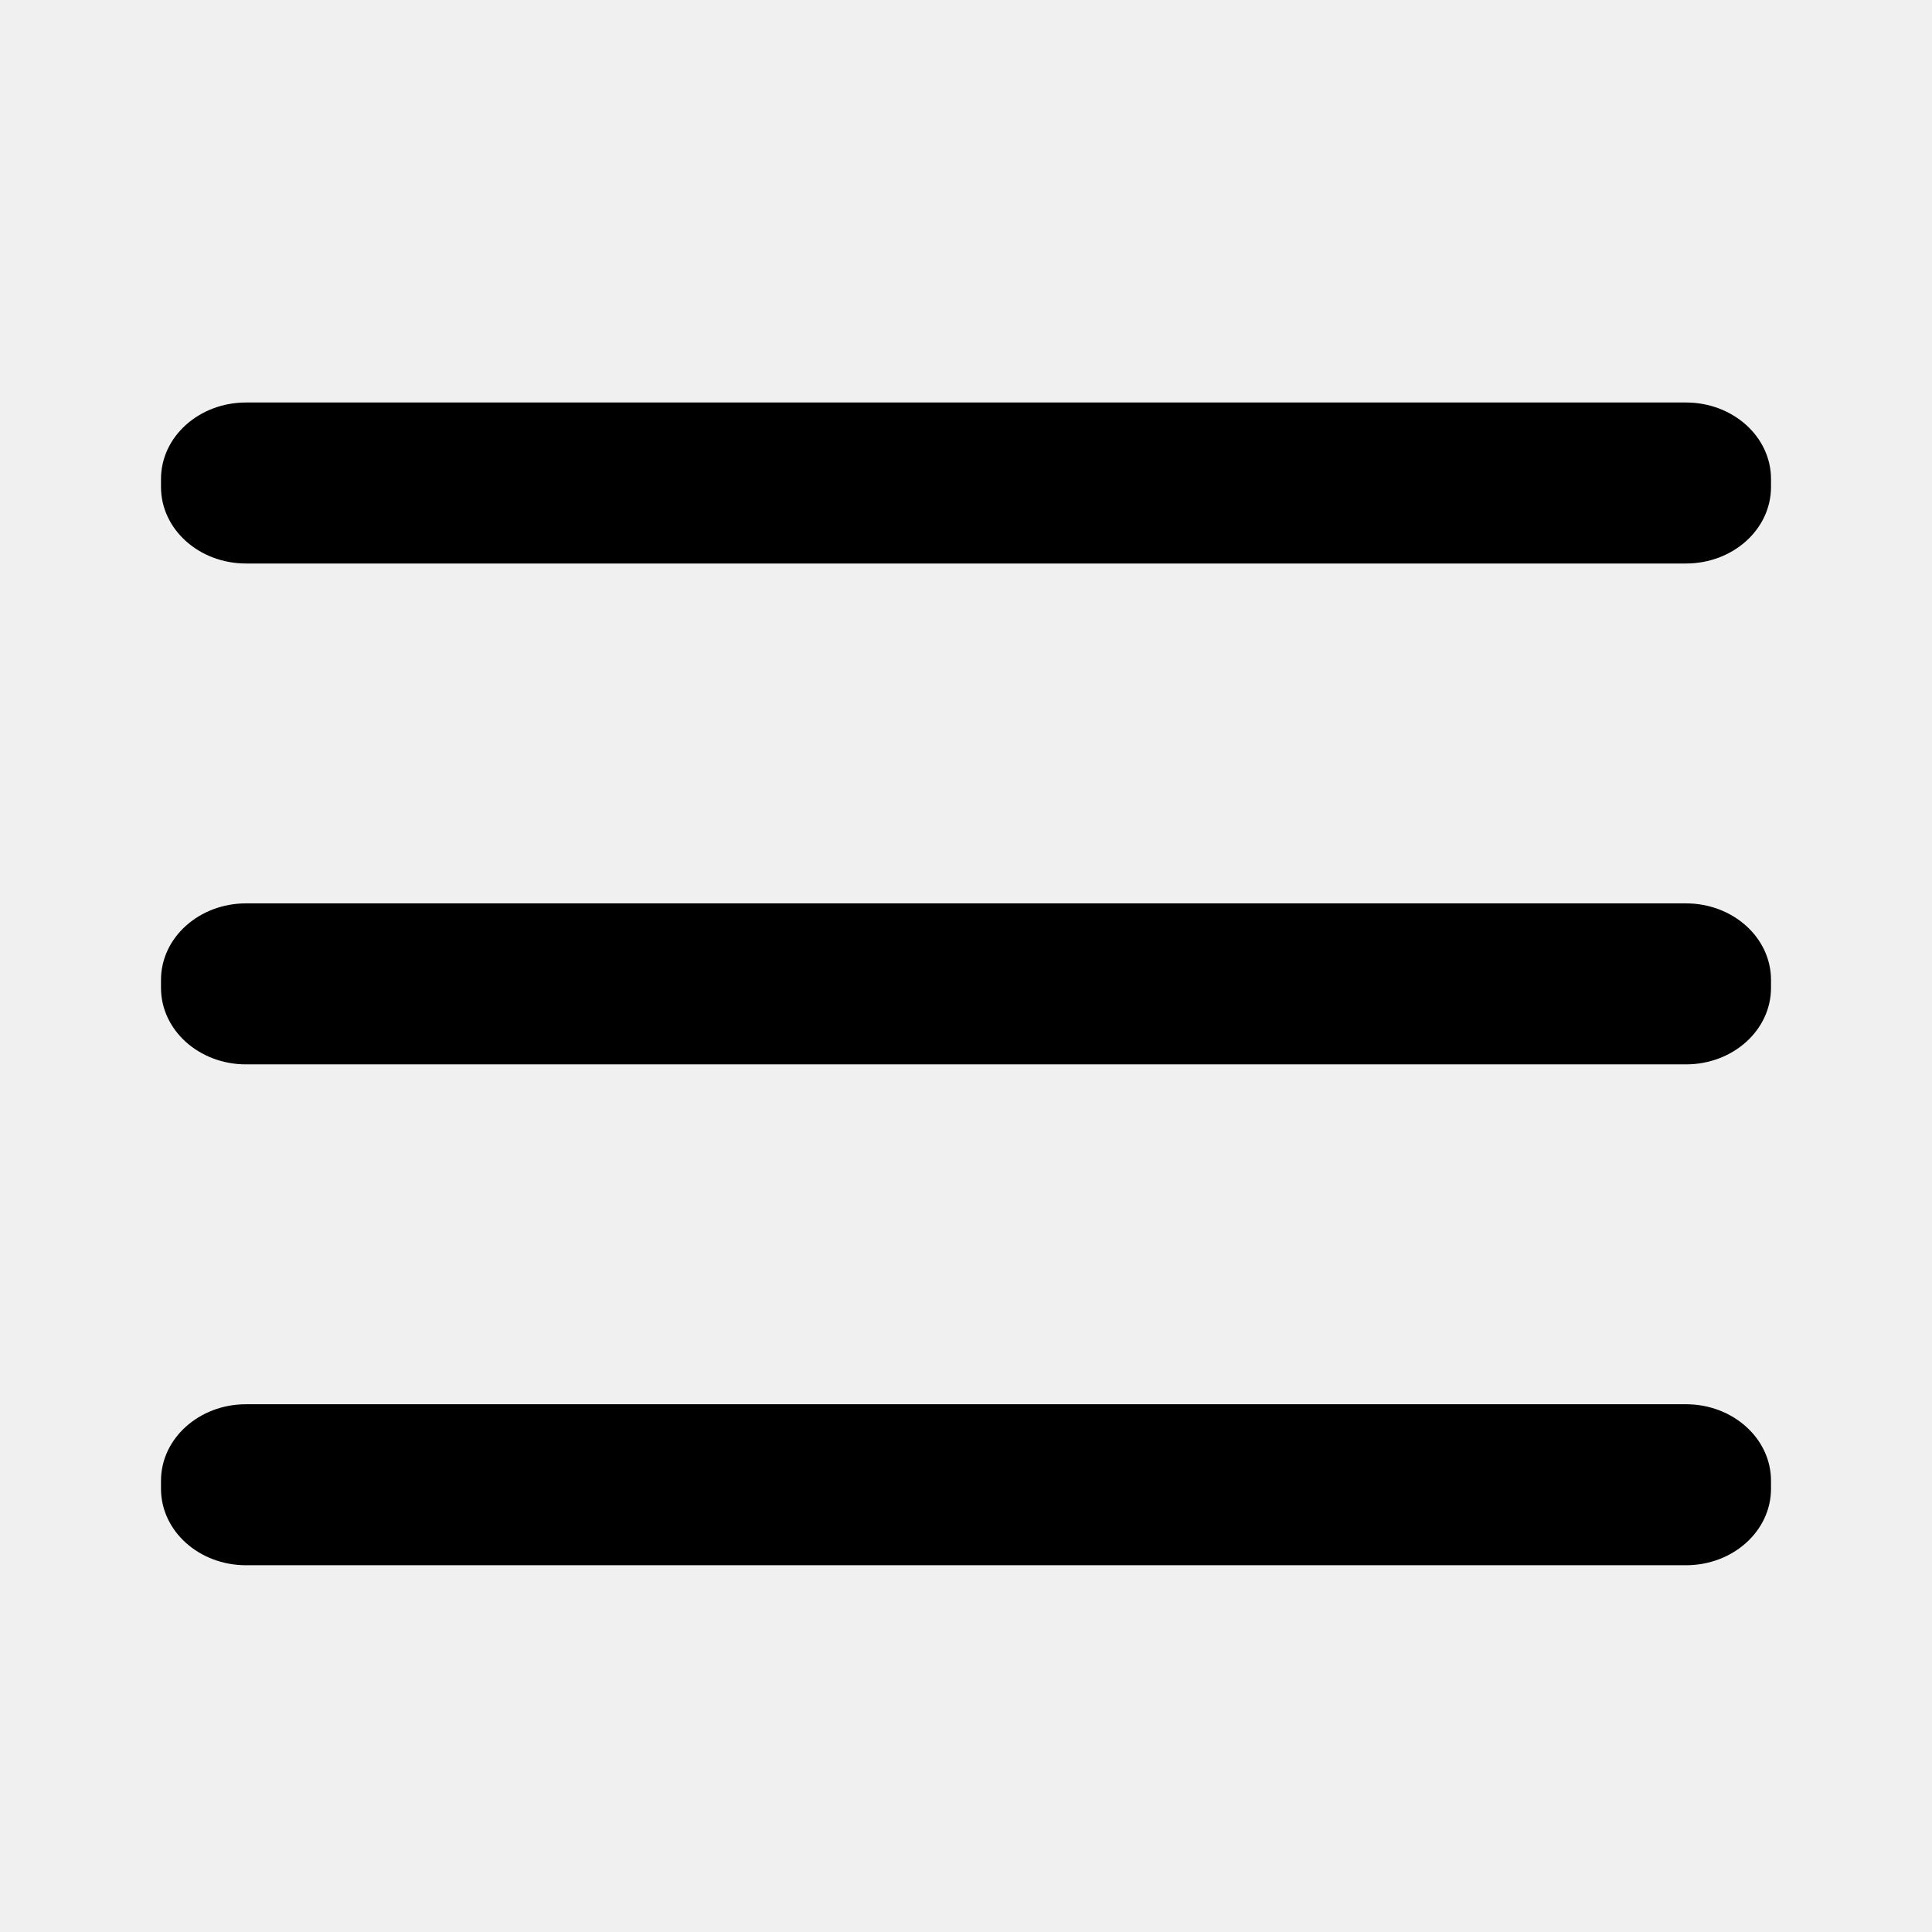
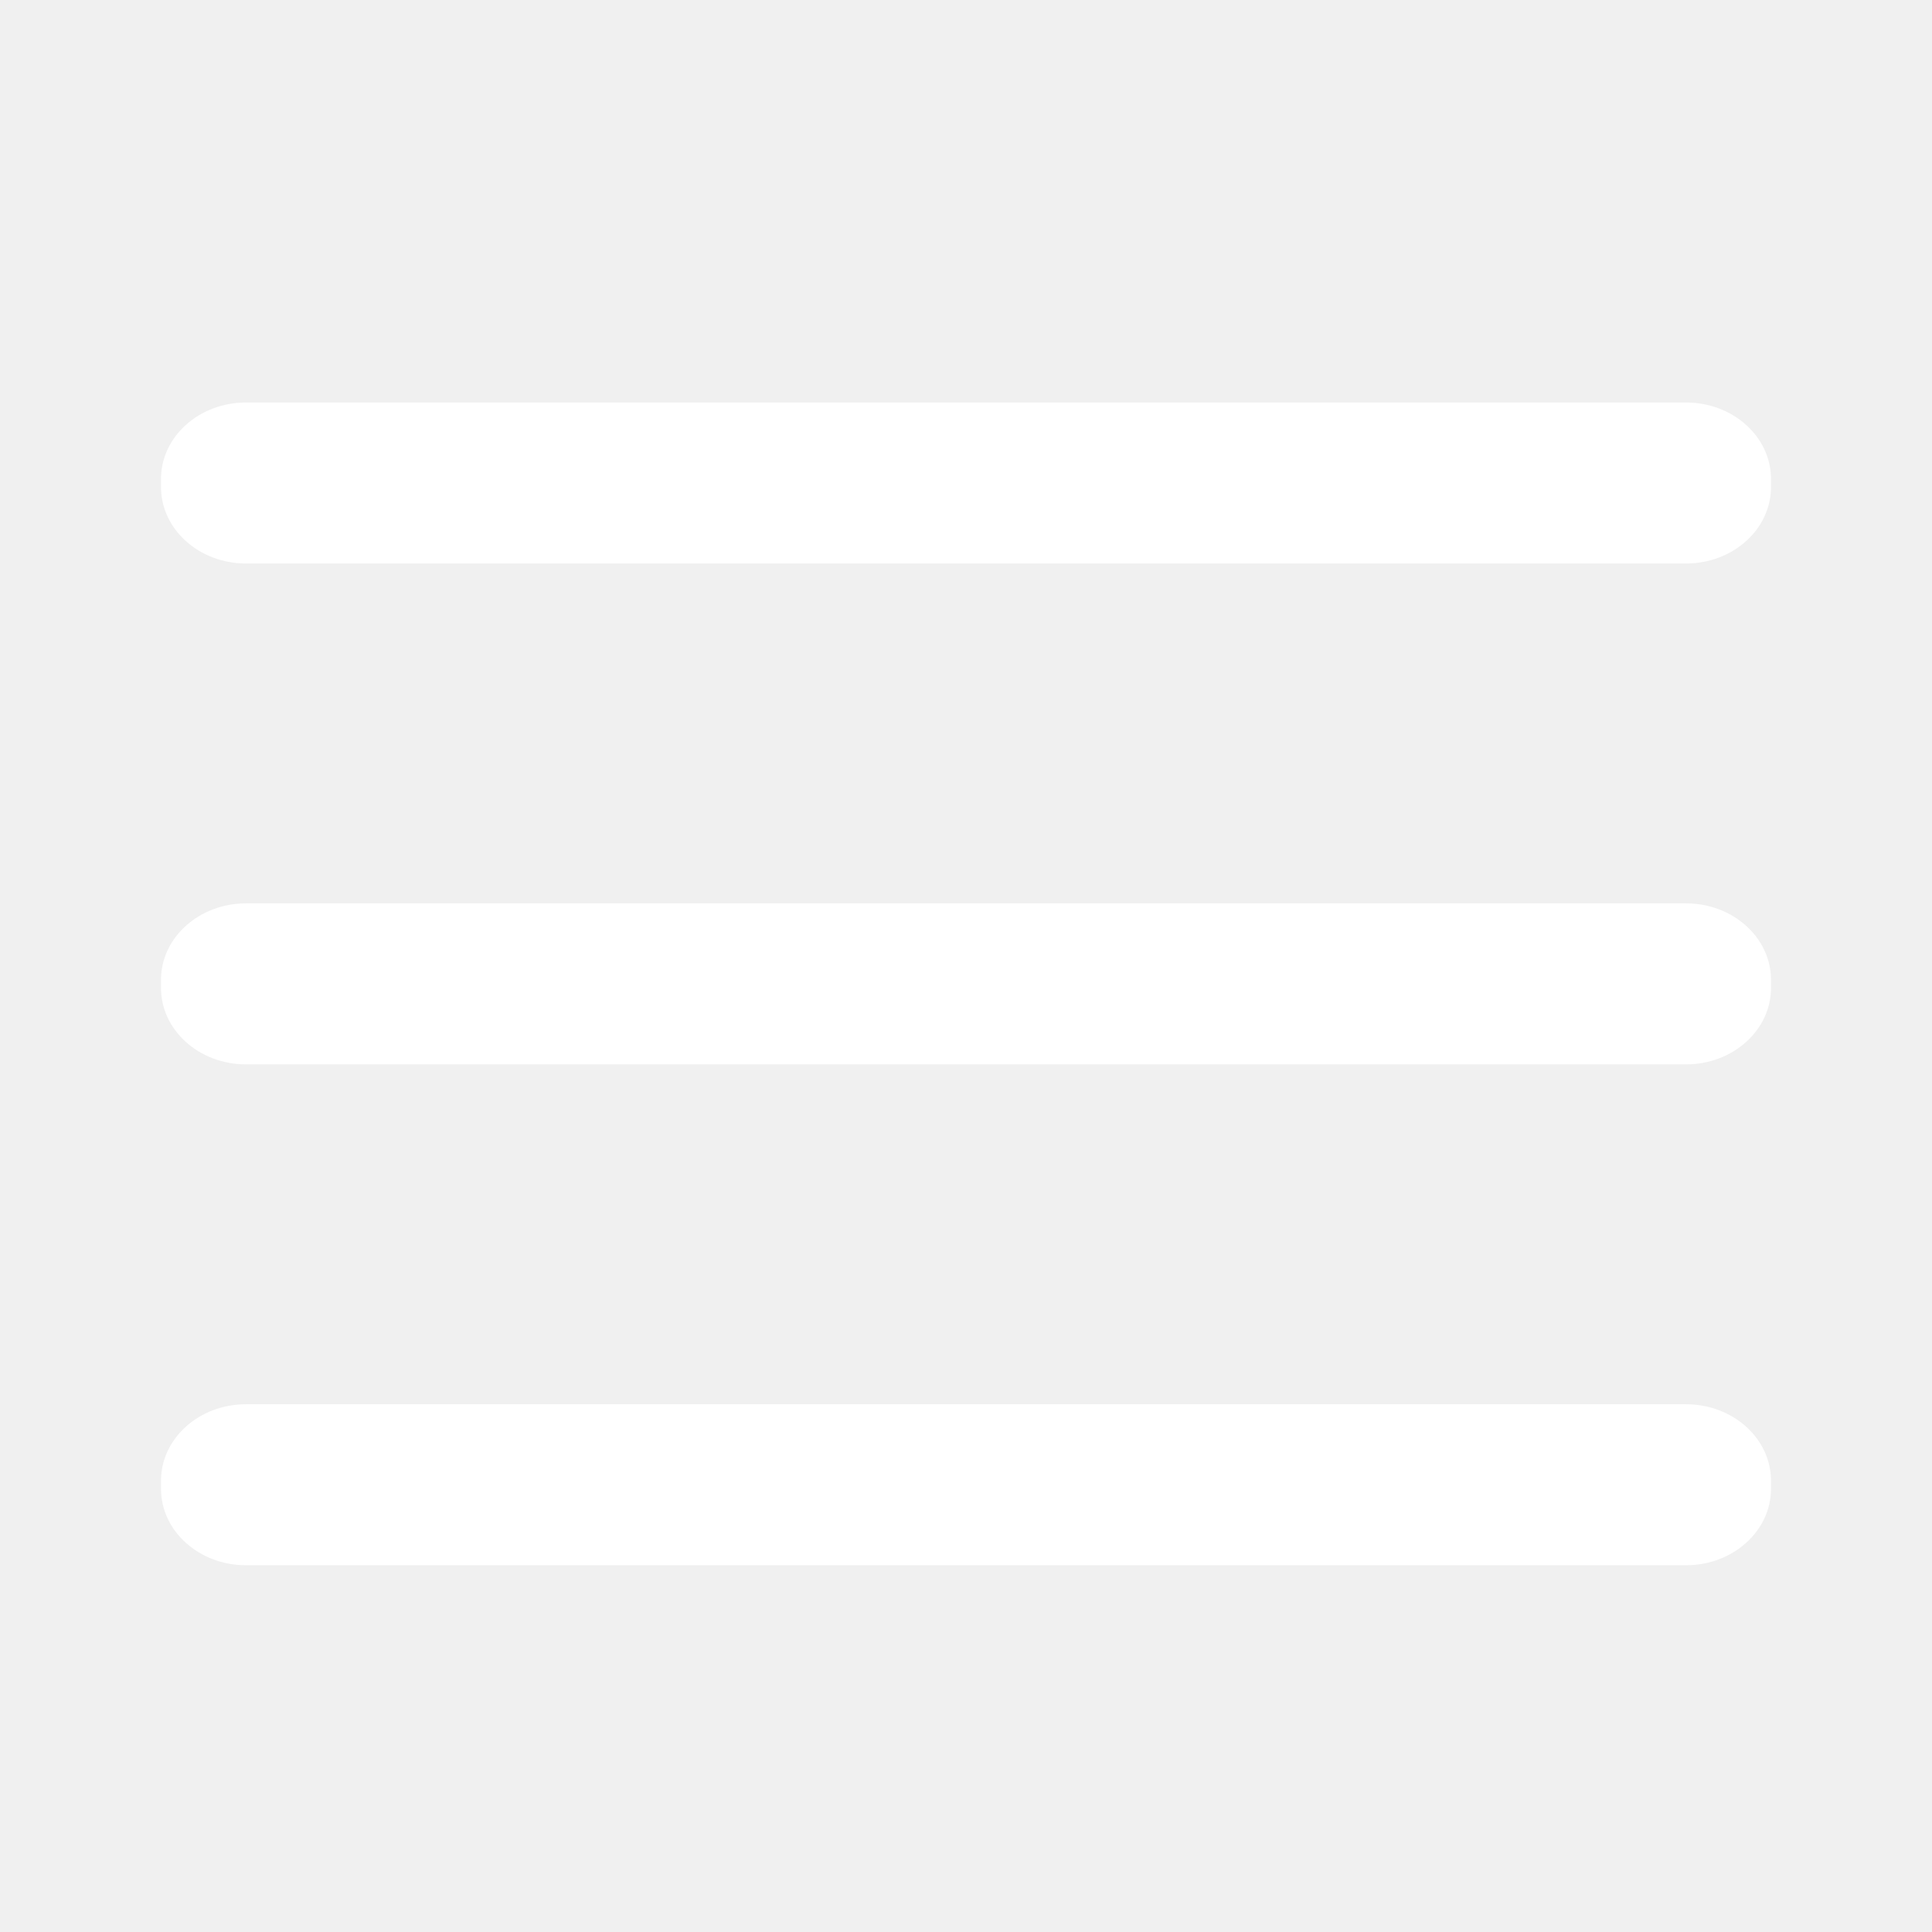
<svg xmlns="http://www.w3.org/2000/svg" width="24" height="24" viewBox="0 0 24 24" fill="none">
-   <path d="M20.944 11.222H3.056C2.473 11.222 2 11.648 2 12.172V12.272C2 12.797 2.473 13.222 3.056 13.222H20.944C21.527 13.222 22 12.797 22 12.272V12.172C22 11.648 21.527 11.222 20.944 11.222Z" fill="black" />
-   <path d="M20.944 17.444H3.056C2.473 17.444 2 17.87 2 18.394V18.494C2 19.019 2.473 19.444 3.056 19.444H20.944C21.527 19.444 22 19.019 22 18.494V18.394C22 17.87 21.527 17.444 20.944 17.444Z" fill="black" />
-   <path d="M20.944 5H3.056C2.473 5 2 5.425 2 5.95V6.05C2 6.575 2.473 7 3.056 7H20.944C21.527 7 22 6.575 22 6.05V5.95C22 5.425 21.527 5 20.944 5Z" fill="black" />
+   <path d="M20.944 11.222H3.056C2.473 11.222 2 11.648 2 12.172V12.272C2 12.797 2.473 13.222 3.056 13.222H20.944C21.527 13.222 22 12.797 22 12.272V12.172C22 11.648 21.527 11.222 20.944 11.222Z" fill="white" />
+   <path d="M20.944 17.444H3.056C2.473 17.444 2 17.87 2 18.394V18.494C2 19.019 2.473 19.444 3.056 19.444H20.944C21.527 19.444 22 19.019 22 18.494V18.394C22 17.87 21.527 17.444 20.944 17.444Z" fill="white" />
+   <path d="M20.944 5H3.056C2.473 5 2 5.425 2 5.95V6.05C2 6.575 2.473 7 3.056 7H20.944C21.527 7 22 6.575 22 6.05V5.95C22 5.425 21.527 5 20.944 5Z" fill="white" />
</svg>
